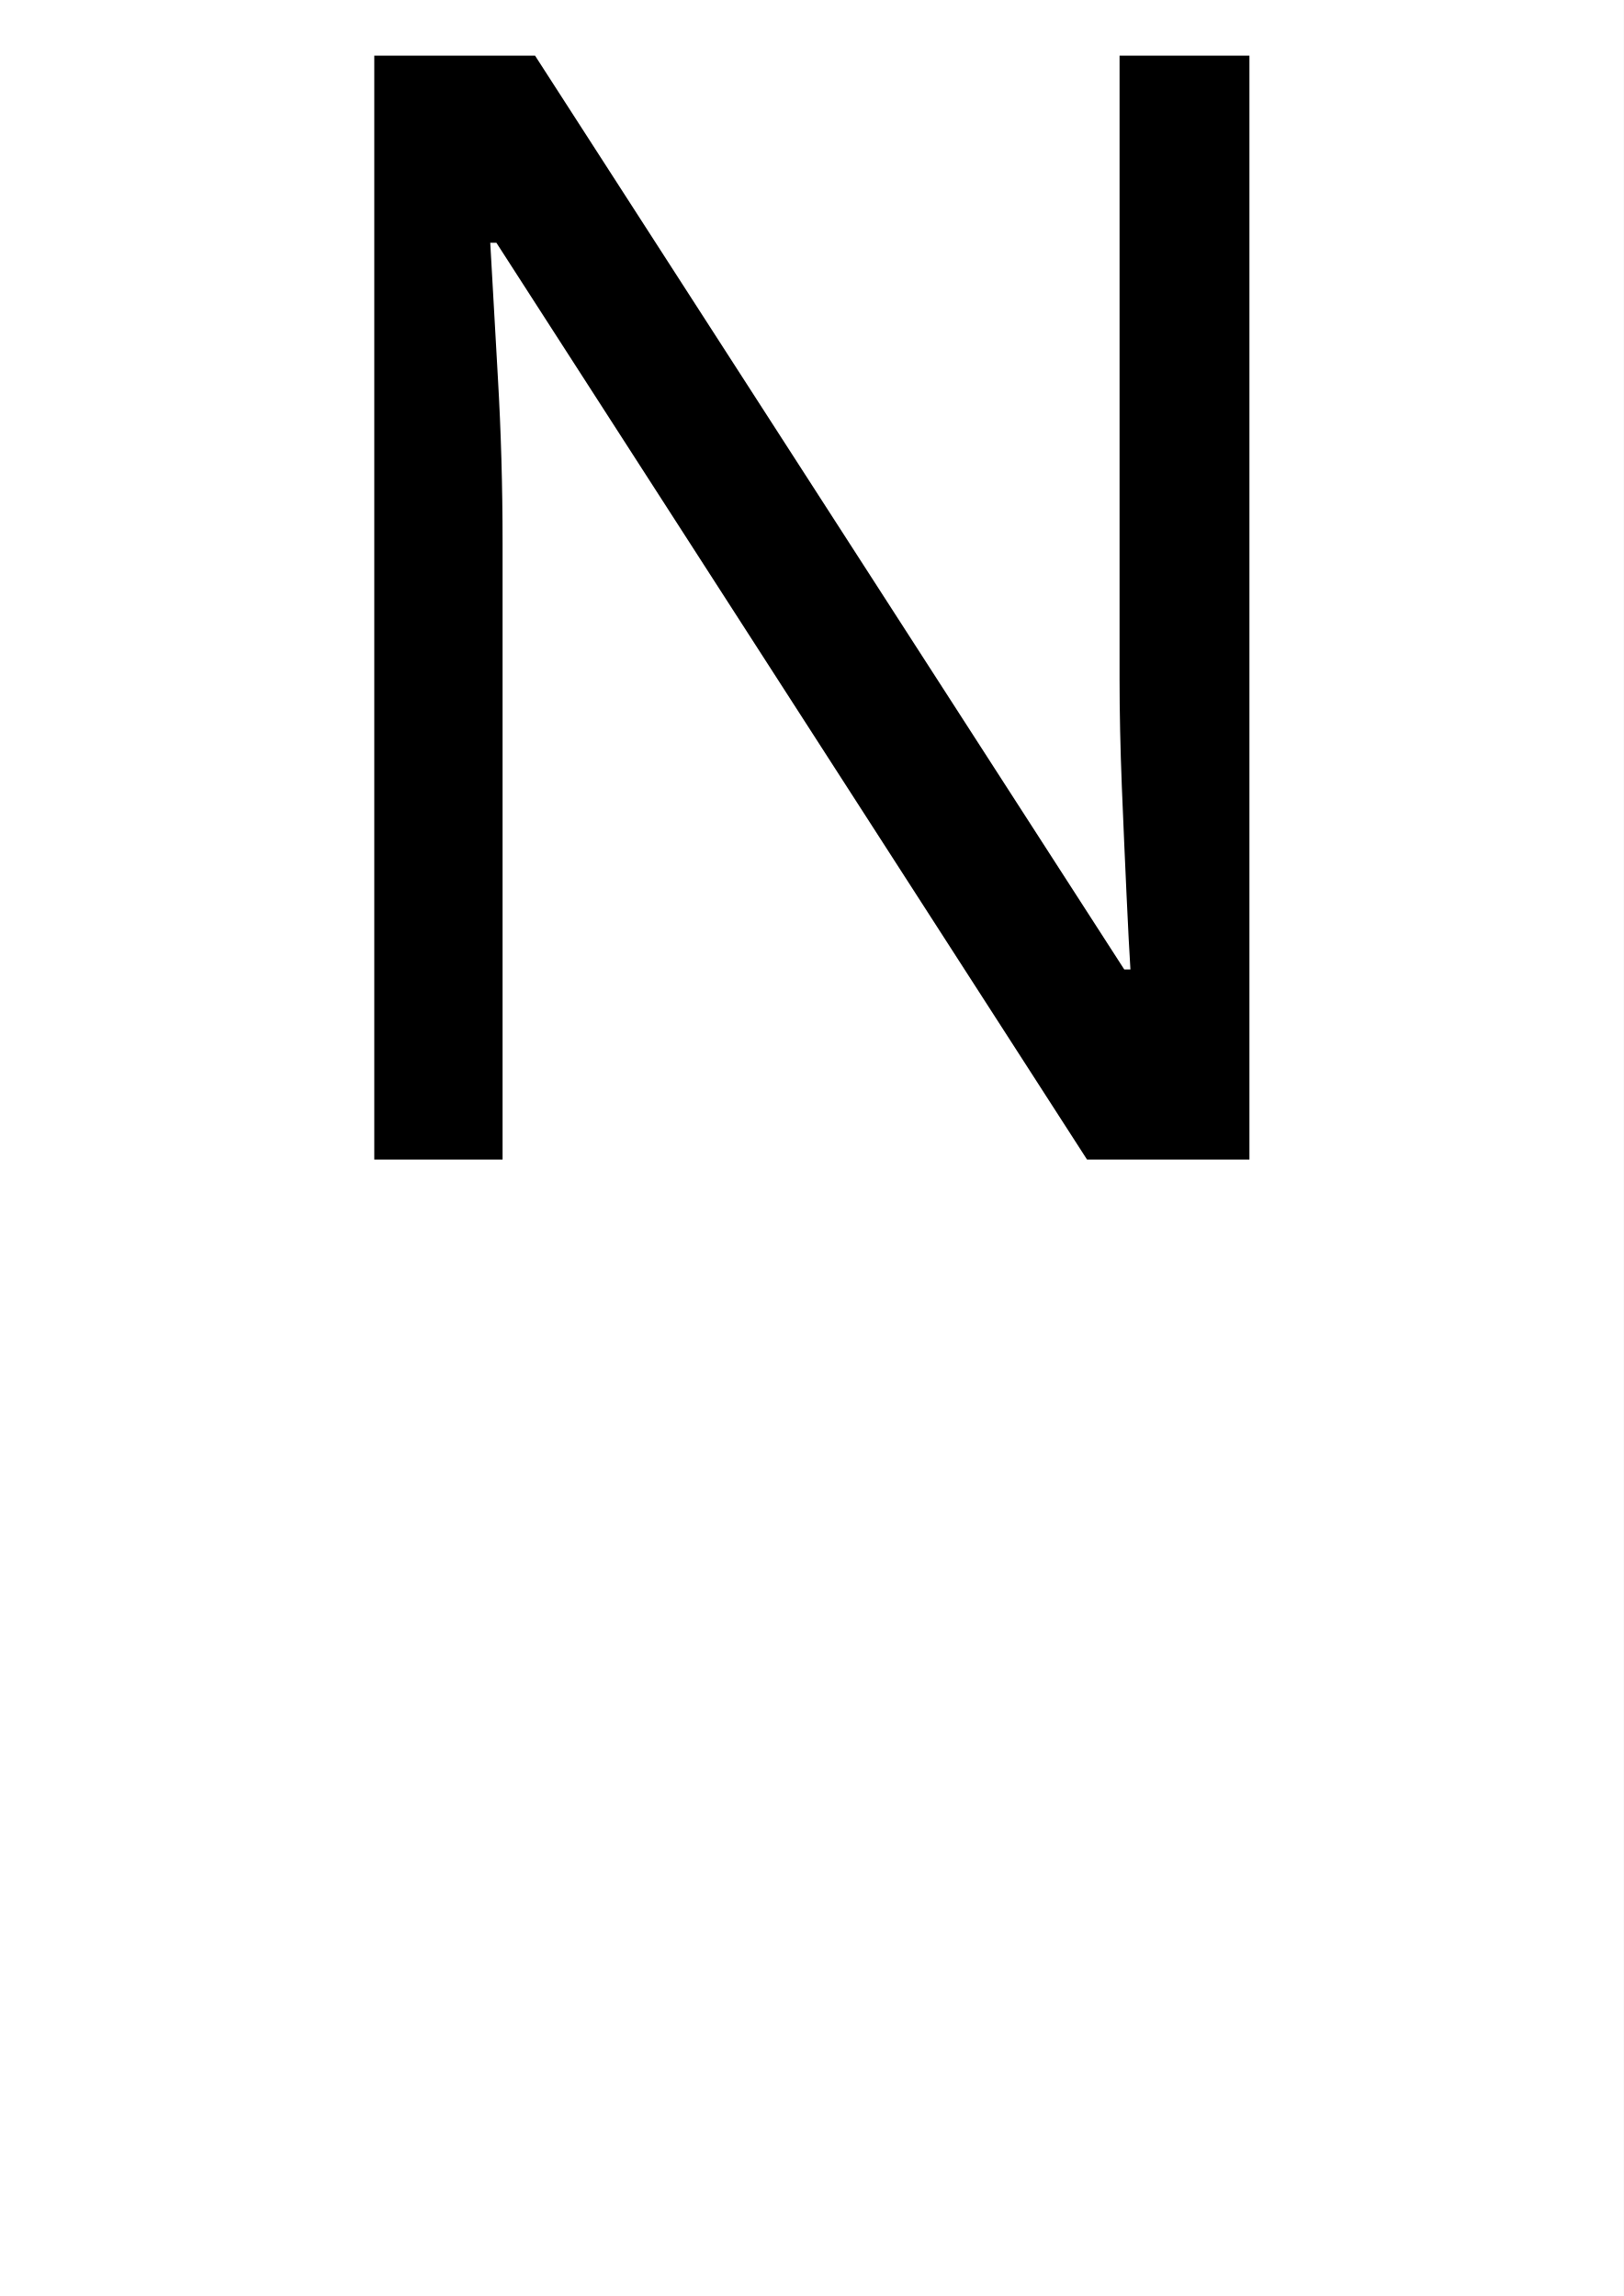
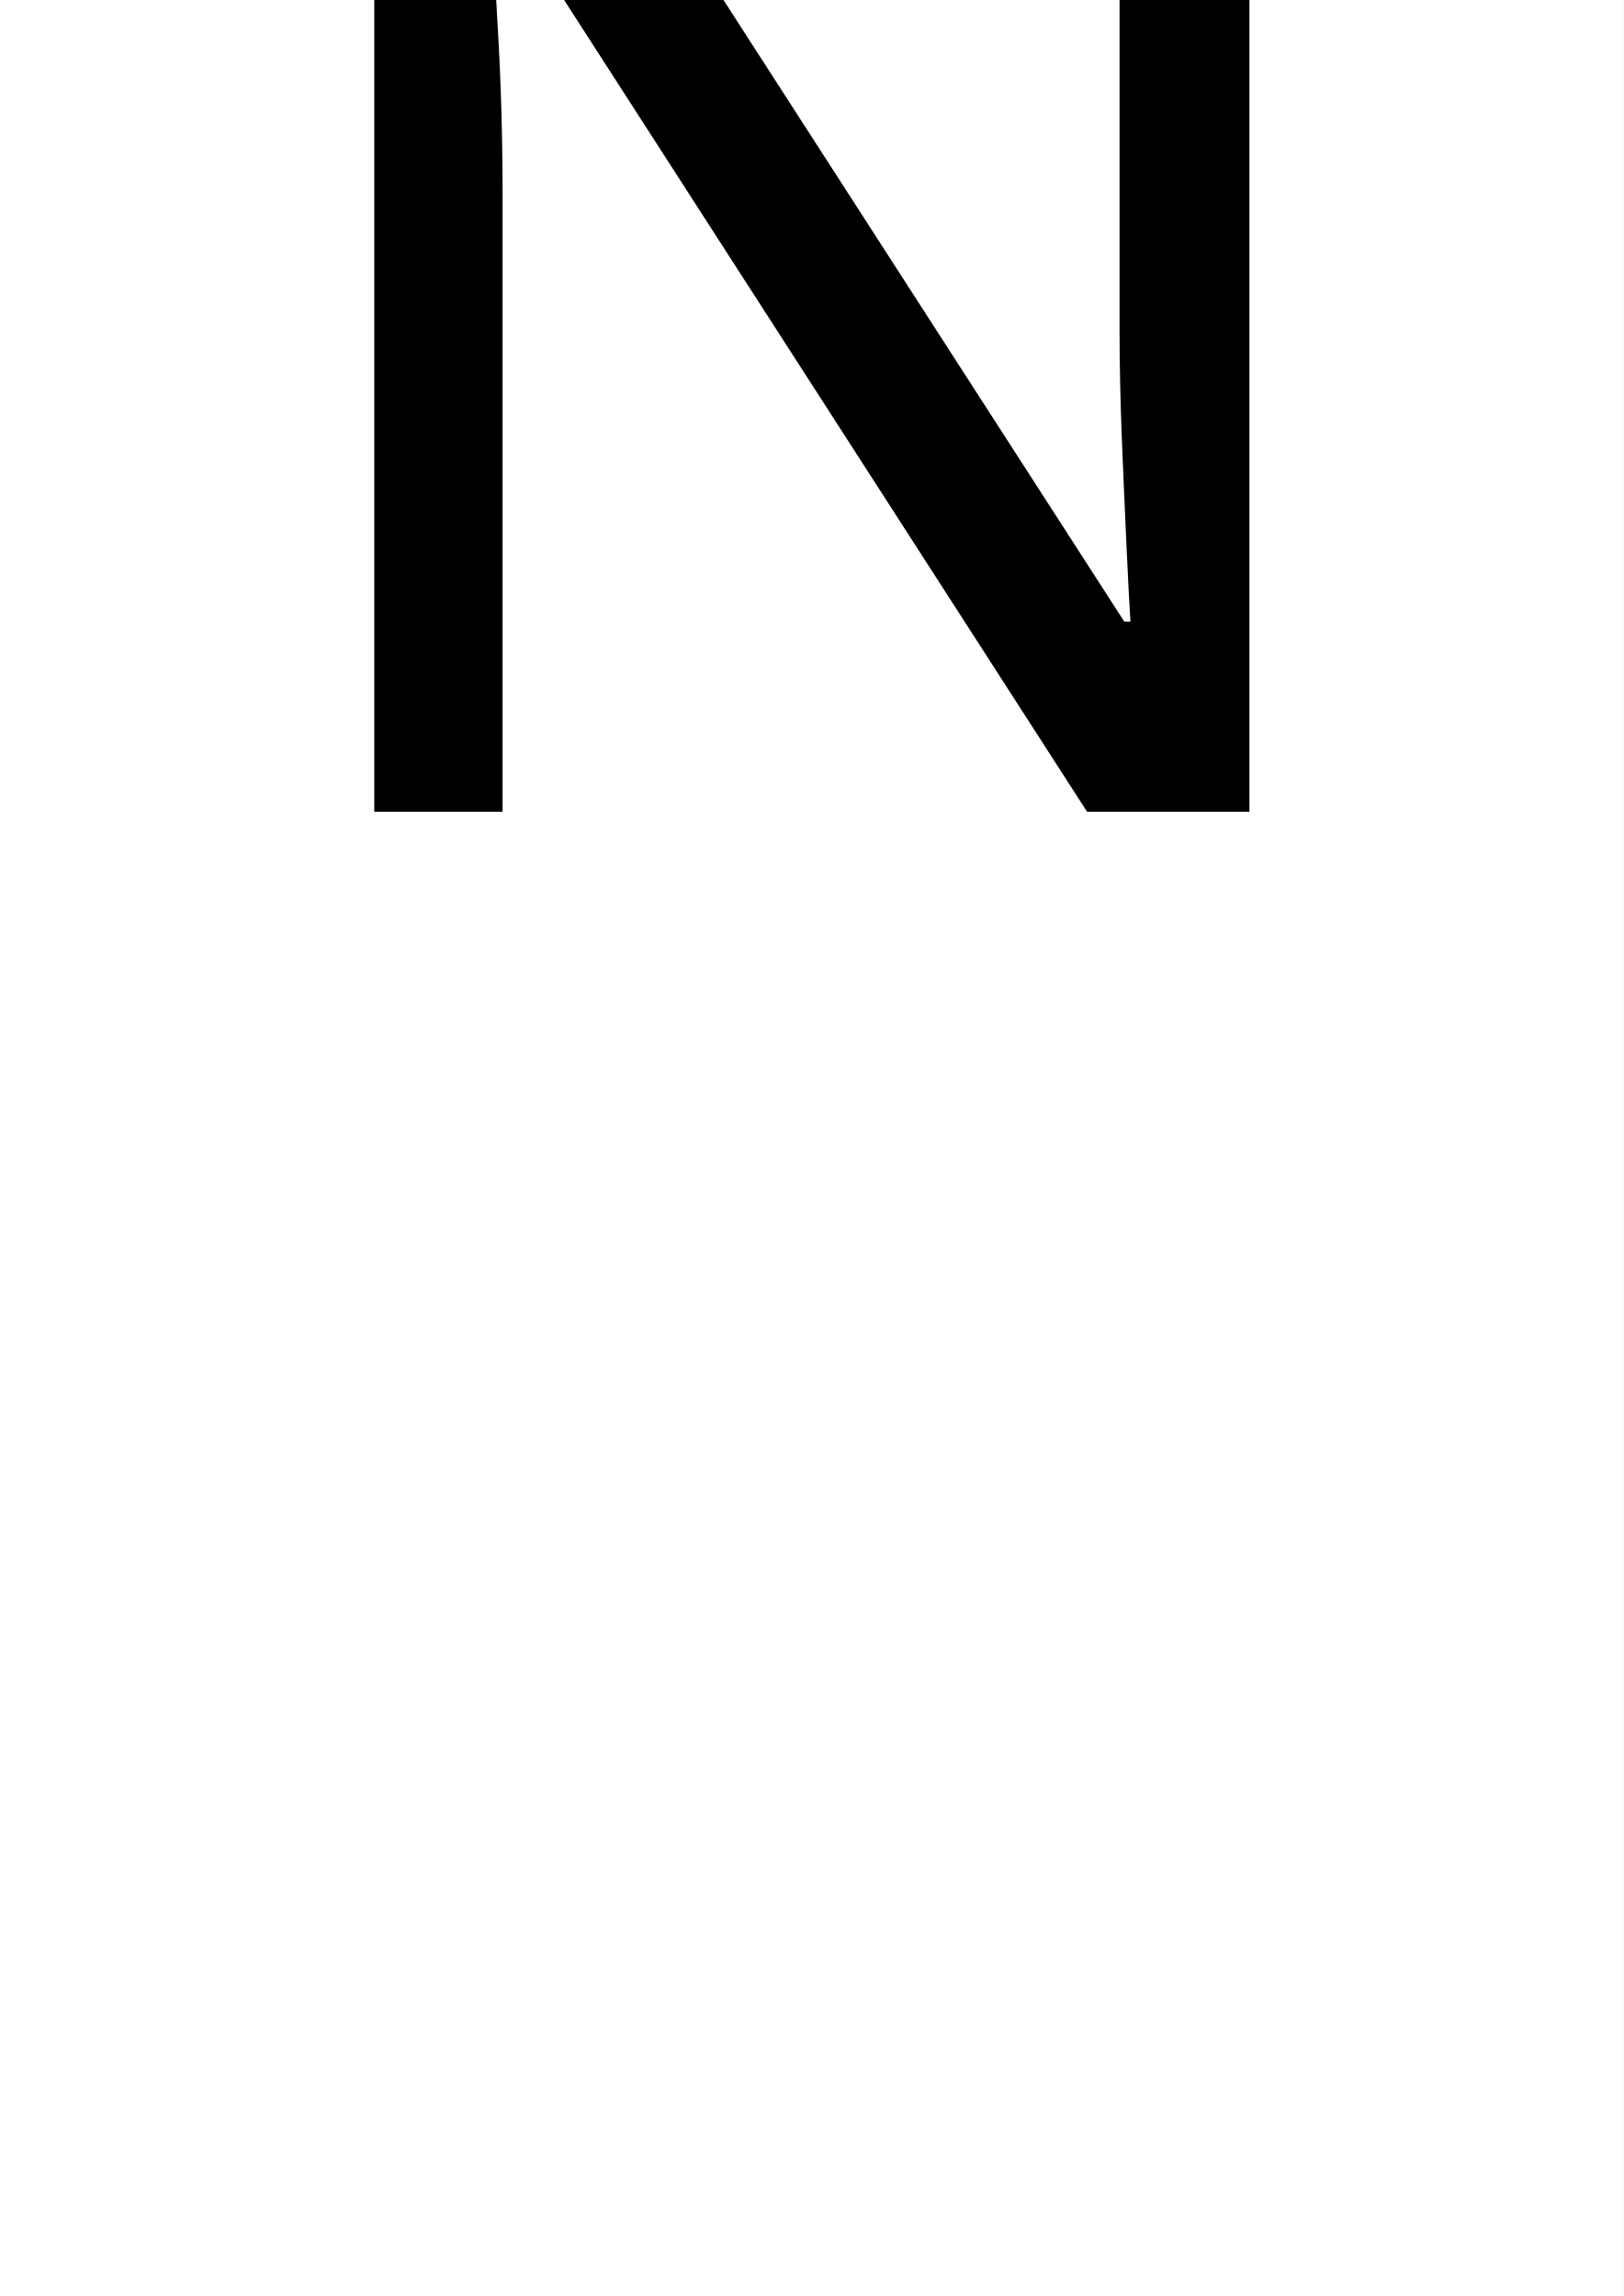
<svg xmlns="http://www.w3.org/2000/svg" viewBox="0 0 210 297" width="100%" height="100%" preserveAspectRatio="xMidYMid meet">
  <defs id="defs1">
    <rect x="336.342" y="497.315" width="5.235" height="620.335" id="rect2" />
  </defs>
  <g id="layer1">
    <rect style="fill:#ffffff;fill-opacity:1;" id="rect1" width="210" height="297" x="0" y="0" />
-     <text xml:space="preserve" style="font-family:'Niagara Solid'; font-size:200px; fill:#000000; text-anchor:middle;" x="105" y="150" id="text1">N</text>
+     <text xml:space="preserve" style="font-family:'Niagara Solid'; font-size:200px; fill:#000000; text-anchor:middle;" x="105" y="105" id="text1">N</text>
  </g>
</svg>
